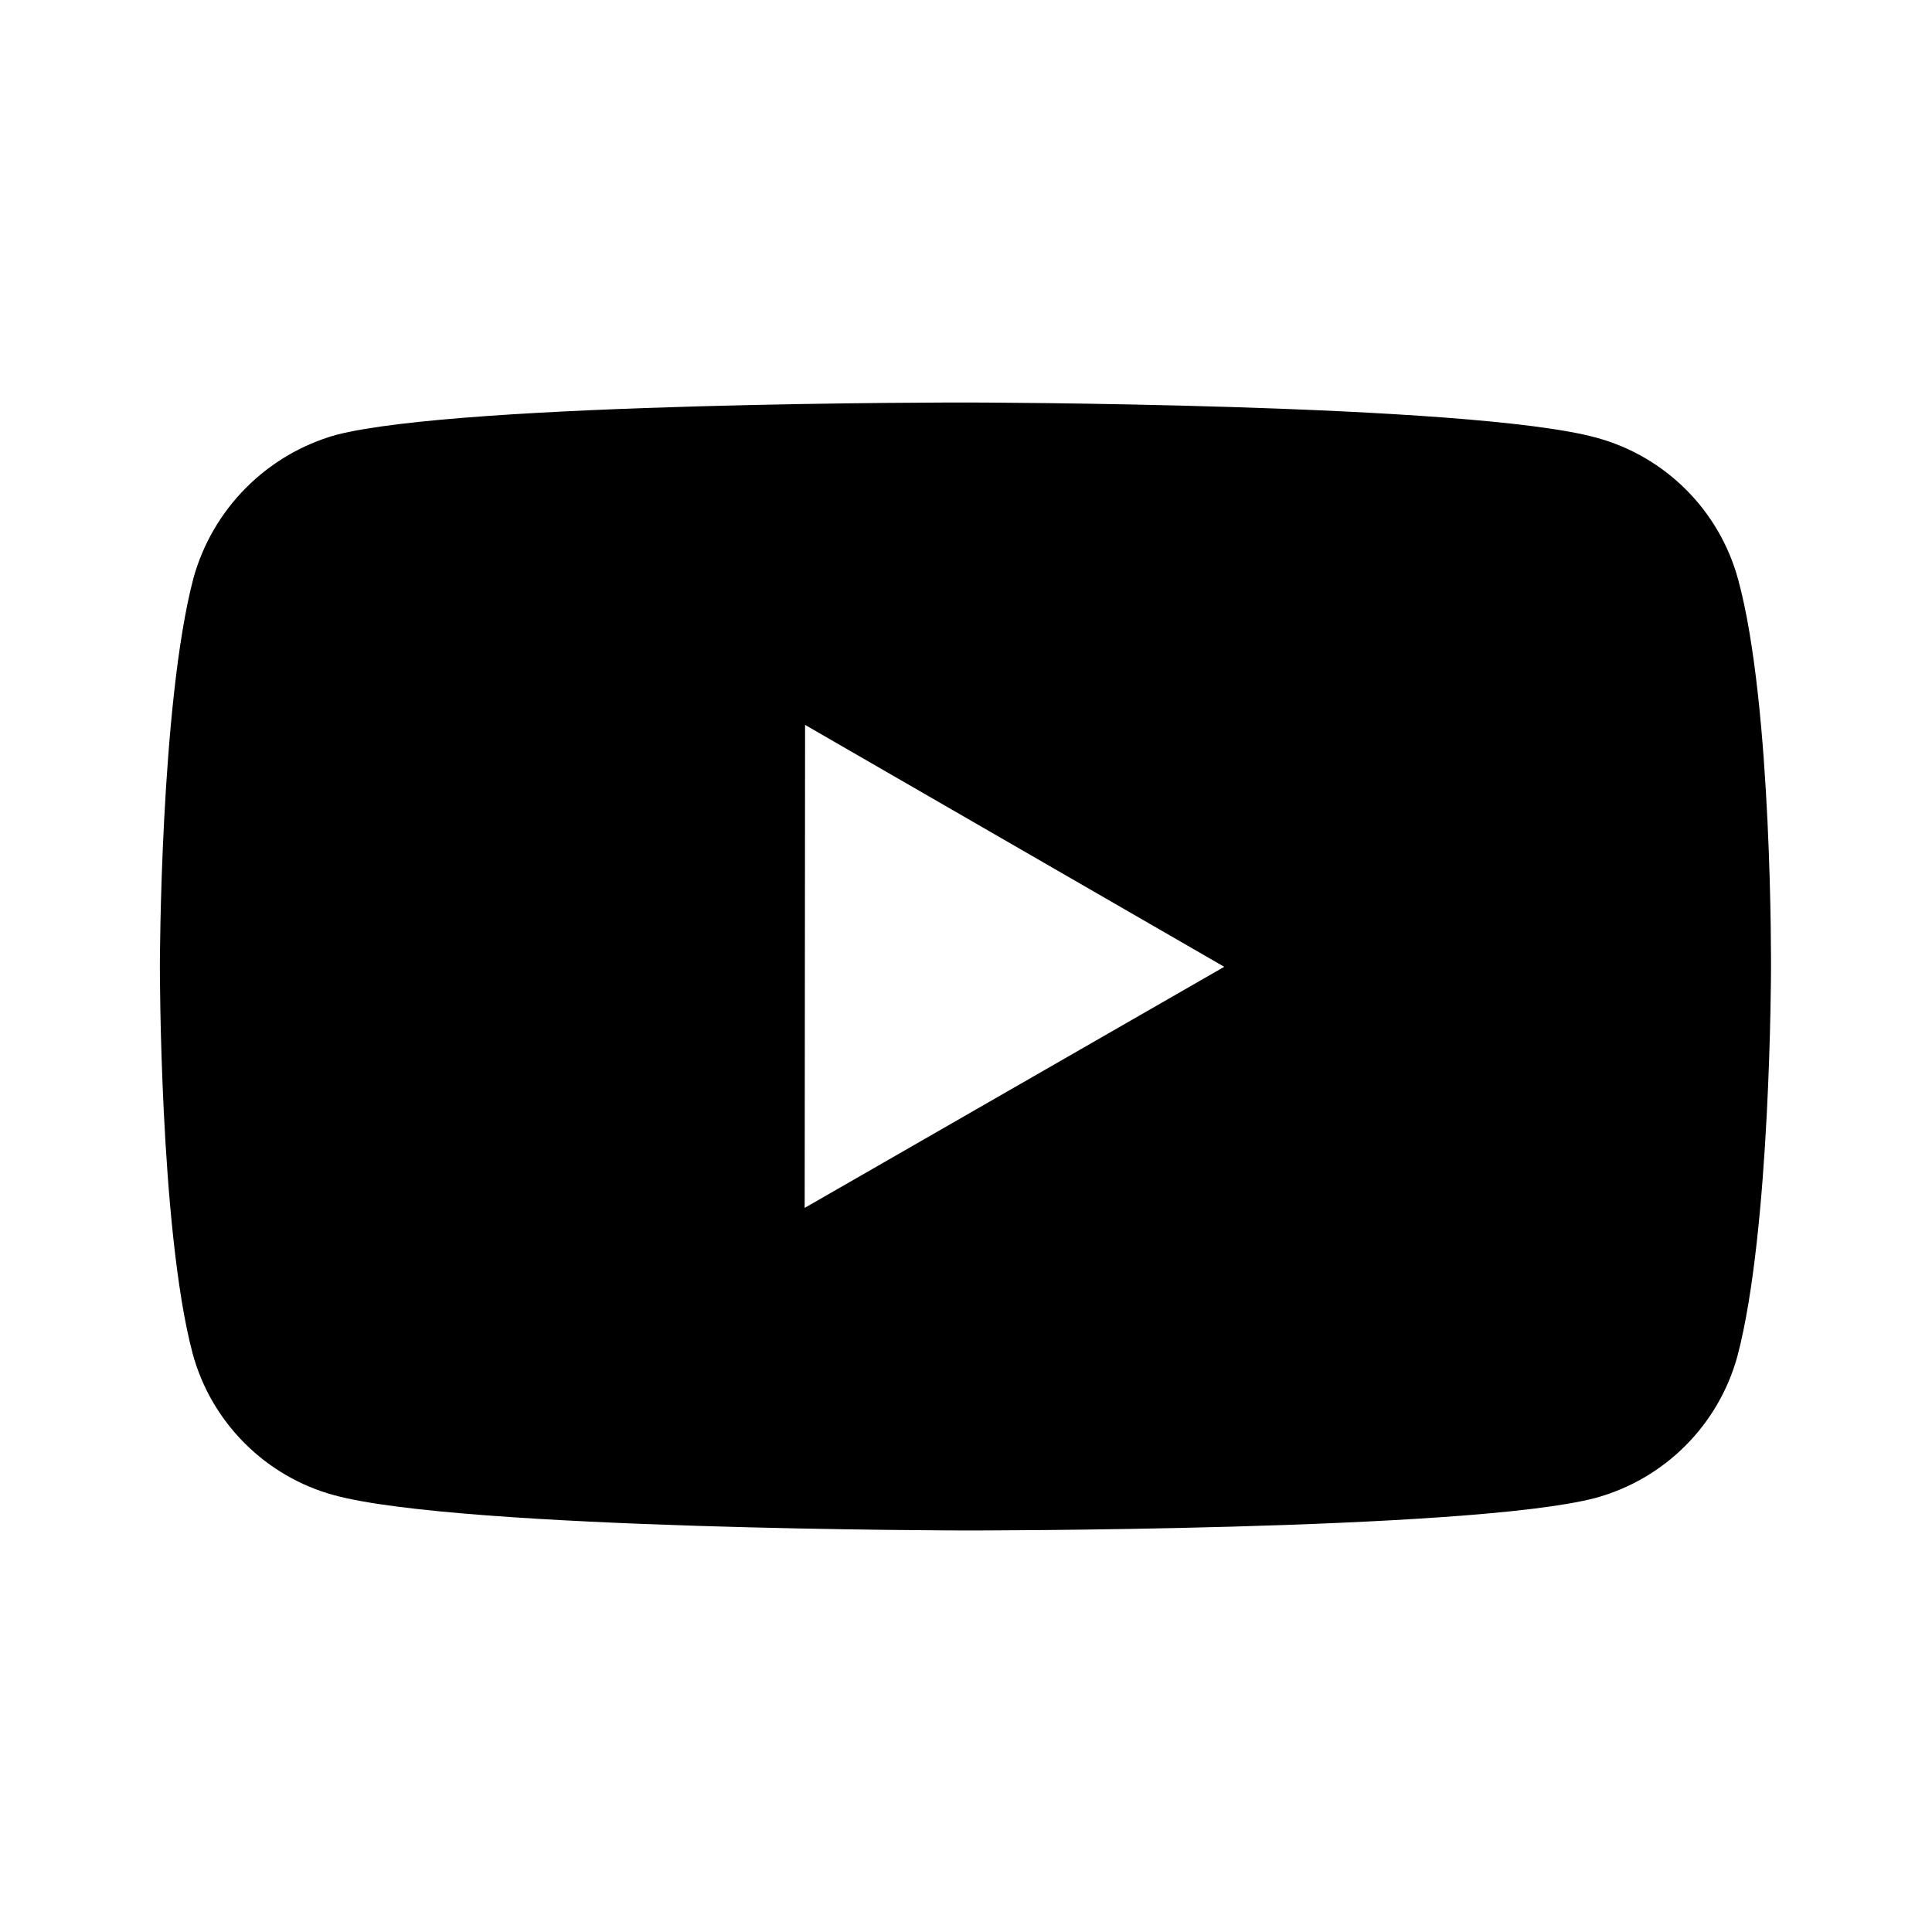
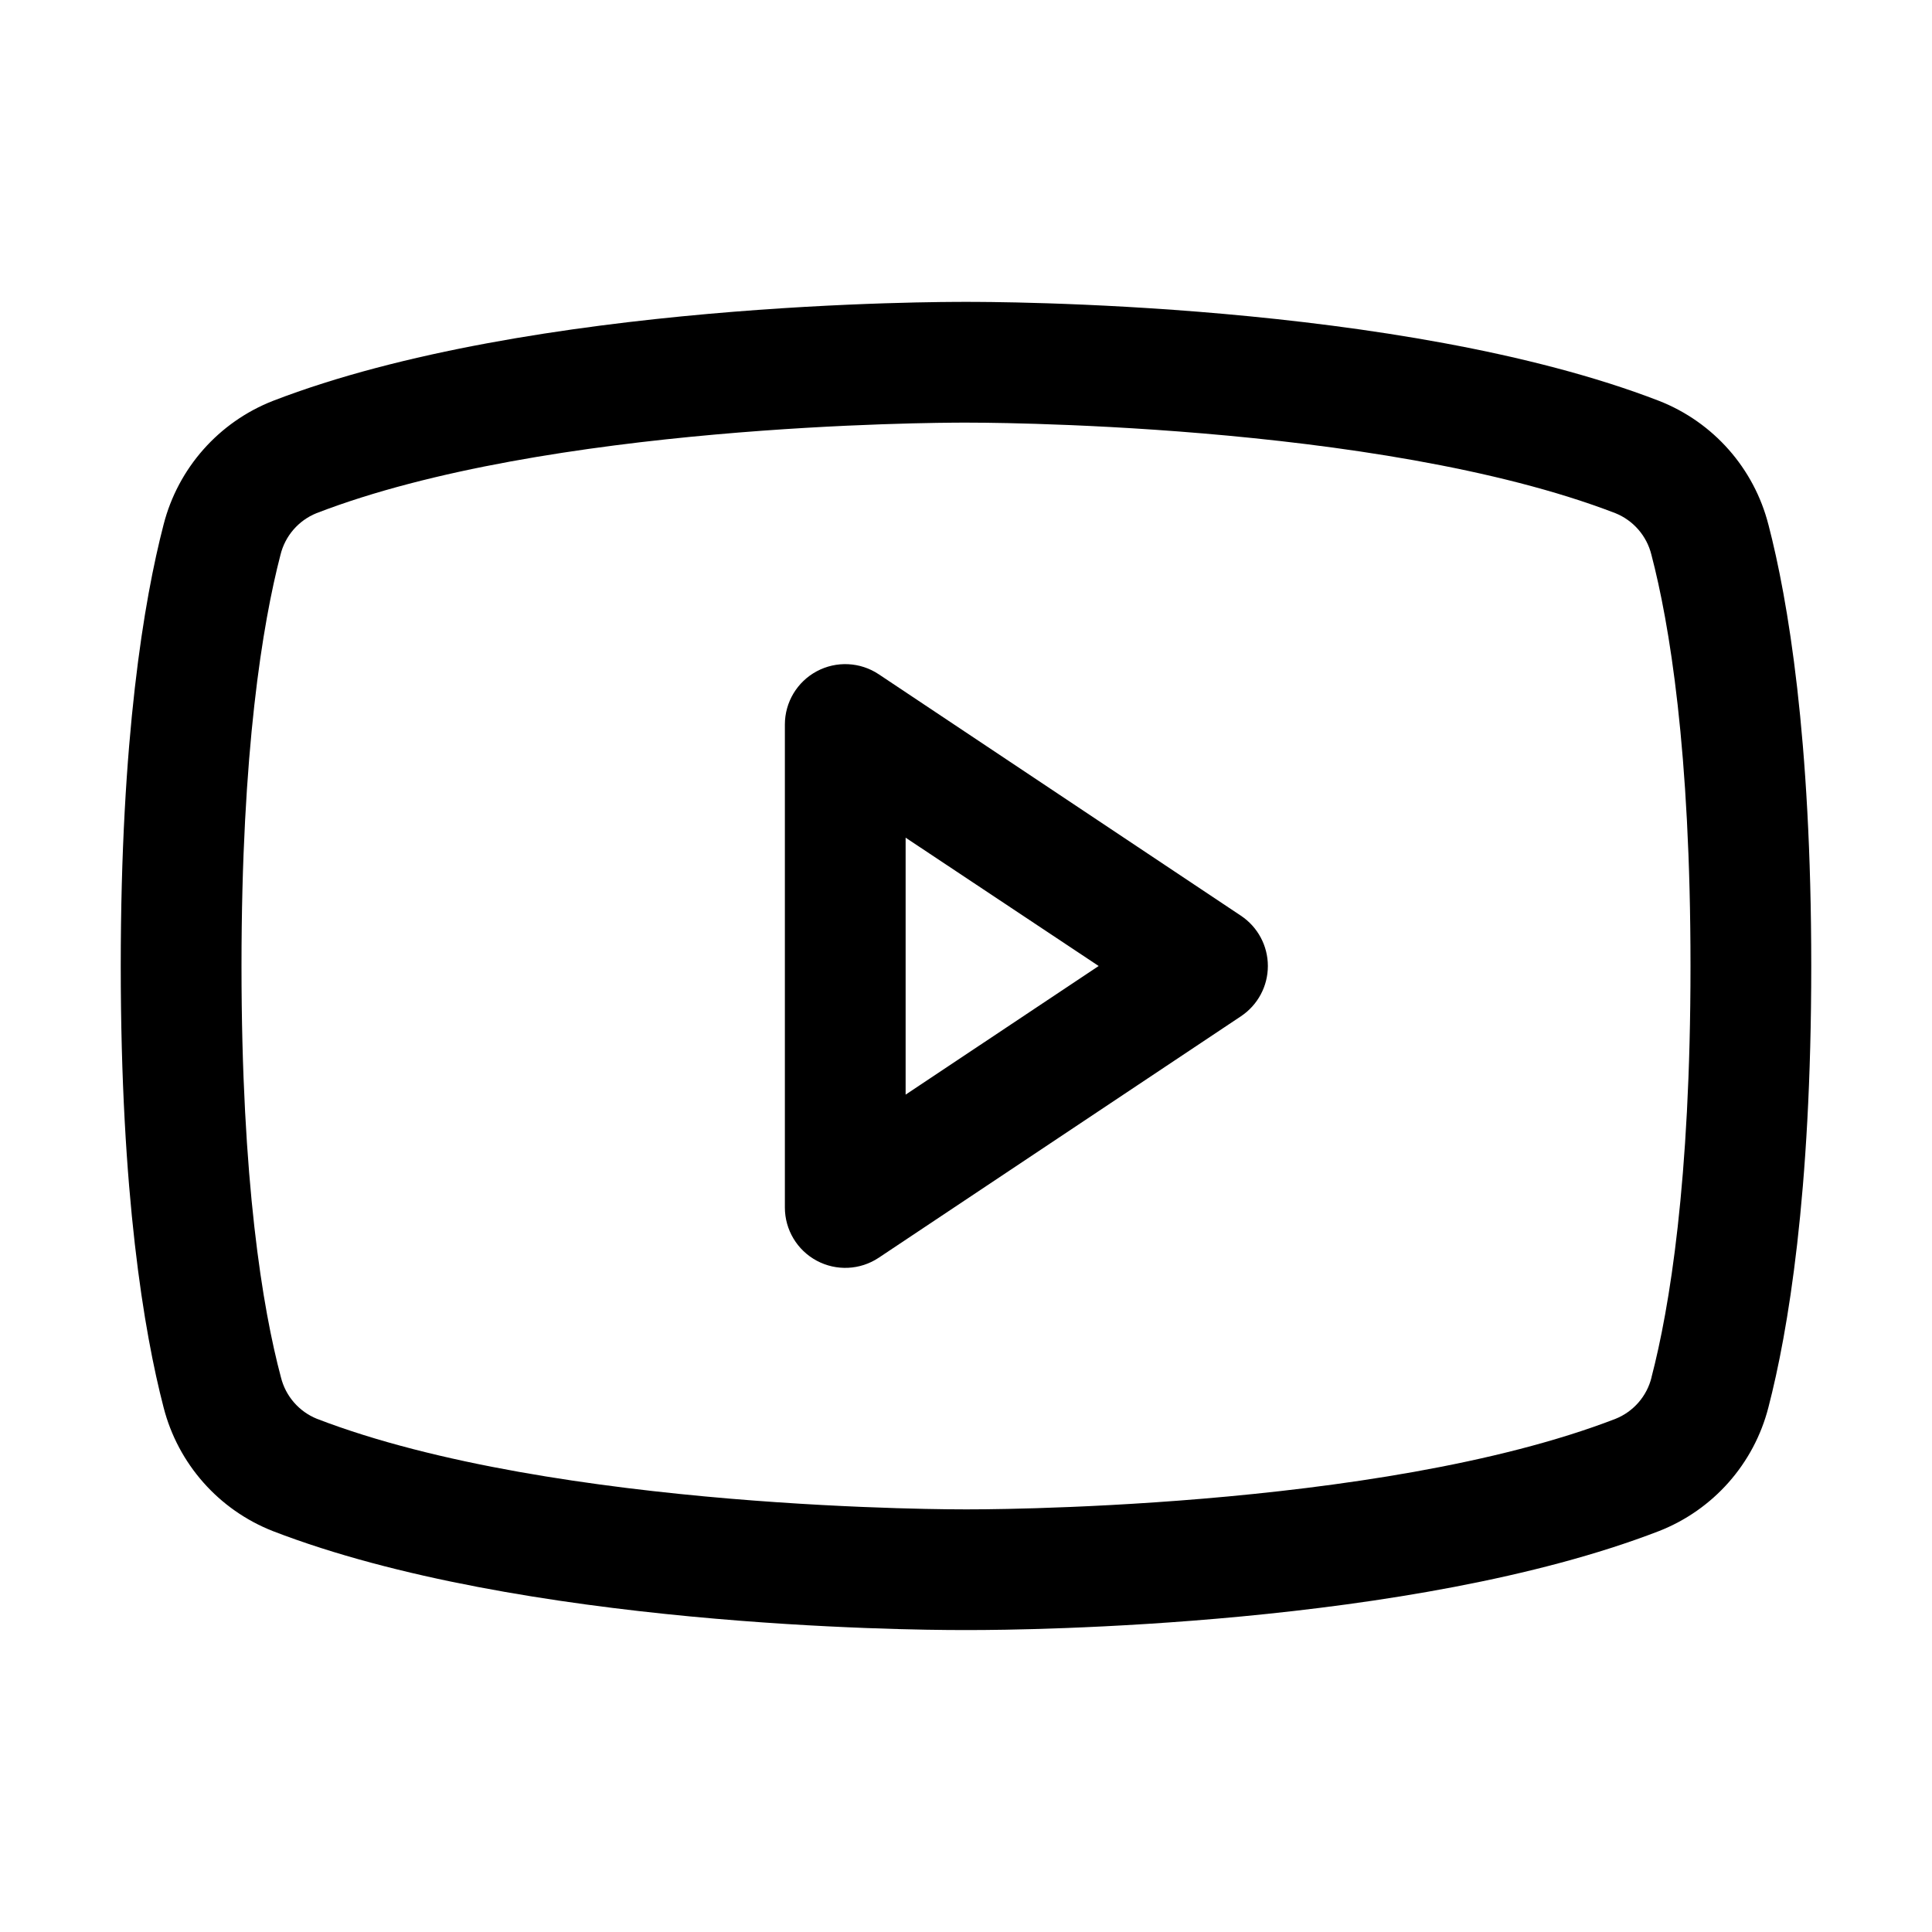
- <svg xmlns="http://www.w3.org/2000/svg" width="24" height="24" viewBox="0 0 24 24">
-   <path d="M21.593 7.203a2.506 2.506 0 0 0-1.762-1.766C18.265 5.007 12 5 12 5s-6.264-.007-7.831.404a2.56 2.56 0 0 0-1.766 1.778c-.413 1.566-.417 4.814-.417 4.814s-.004 3.264.406 4.814c.23.857.905 1.534 1.763 1.765 1.582.43 7.83.437 7.83.437s6.265.007 7.831-.403a2.515 2.515 0 0 0 1.767-1.763c.414-1.565.417-4.812.417-4.812s.02-3.265-.407-4.831zM9.996 15.005l.005-6 5.207 3.005-5.212 2.995z" />
+ <svg xmlns="http://www.w3.org/2000/svg" width="24" height="24" fill="none">
+   <path fill="#000" d="m15.416 11.376-4.5-3A.75.75 0 0 0 9.75 9v6a.75.75 0 0 0 1.166.624l4.5-3a.75.75 0 0 0 0-1.248Zm-4.166 2.222v-3.192L13.648 12l-2.398 1.598Zm10.718-7.08A2.25 2.25 0 0 0 20.61 4.98C17.396 3.739 12.281 3.75 12 3.75c-.281 0-5.396-.011-8.61 1.23a2.25 2.25 0 0 0-1.358 1.537C1.789 7.454 1.5 9.163 1.5 12c0 2.837.289 4.547.532 5.483A2.25 2.25 0 0 0 3.39 19.02c3.079 1.188 7.897 1.229 8.548 1.229h.124c.65 0 5.472-.041 8.548-1.23a2.25 2.25 0 0 0 1.358-1.537c.243-.938.532-2.646.532-5.483 0-2.837-.289-4.547-.532-5.482ZM20.516 17.11a.748.748 0 0 1-.447.515c-2.967 1.146-8.014 1.125-8.062 1.125H12c-.05 0-5.093.019-8.063-1.125a.75.75 0 0 1-.447-.515C3.262 16.255 3 14.678 3 12s.263-4.255.484-5.107a.75.75 0 0 1 .447-.518C6.792 5.27 11.587 5.25 11.979 5.25h.026c.05 0 5.098-.017 8.062 1.125a.75.75 0 0 1 .447.515c.224.855.486 2.432.486 5.11 0 2.678-.262 4.255-.484 5.107v.004Z" />
</svg>
